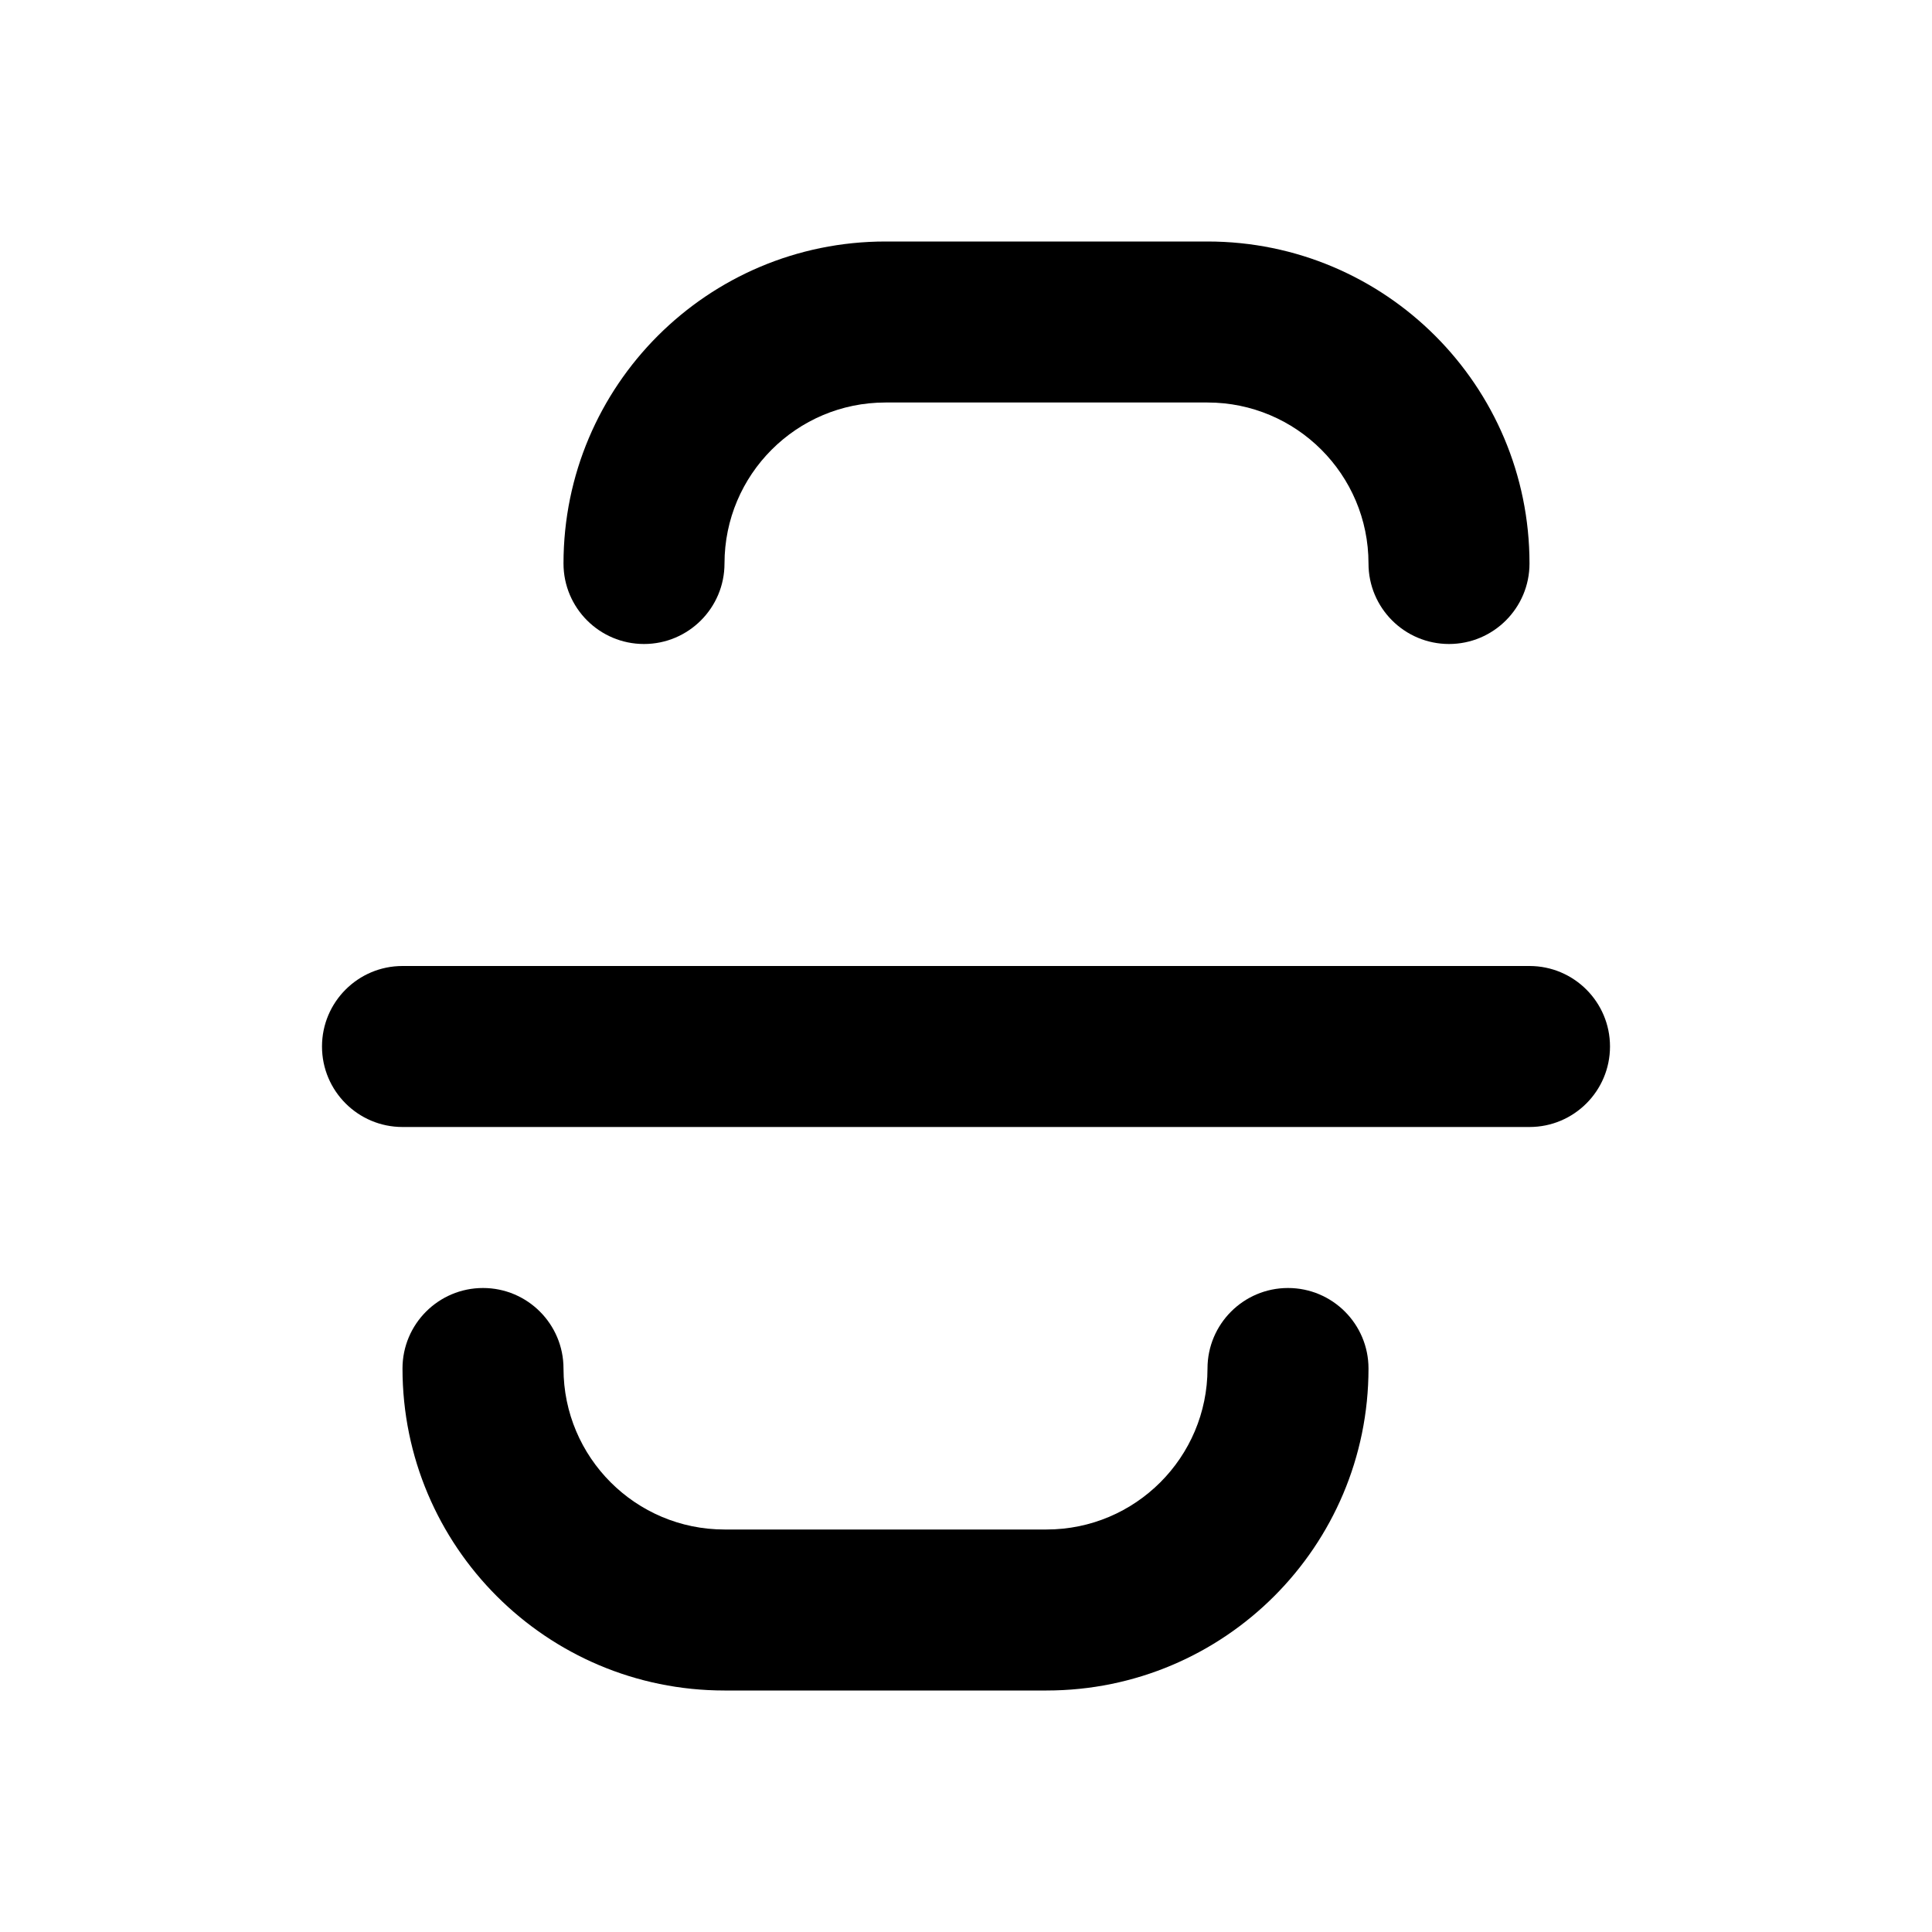
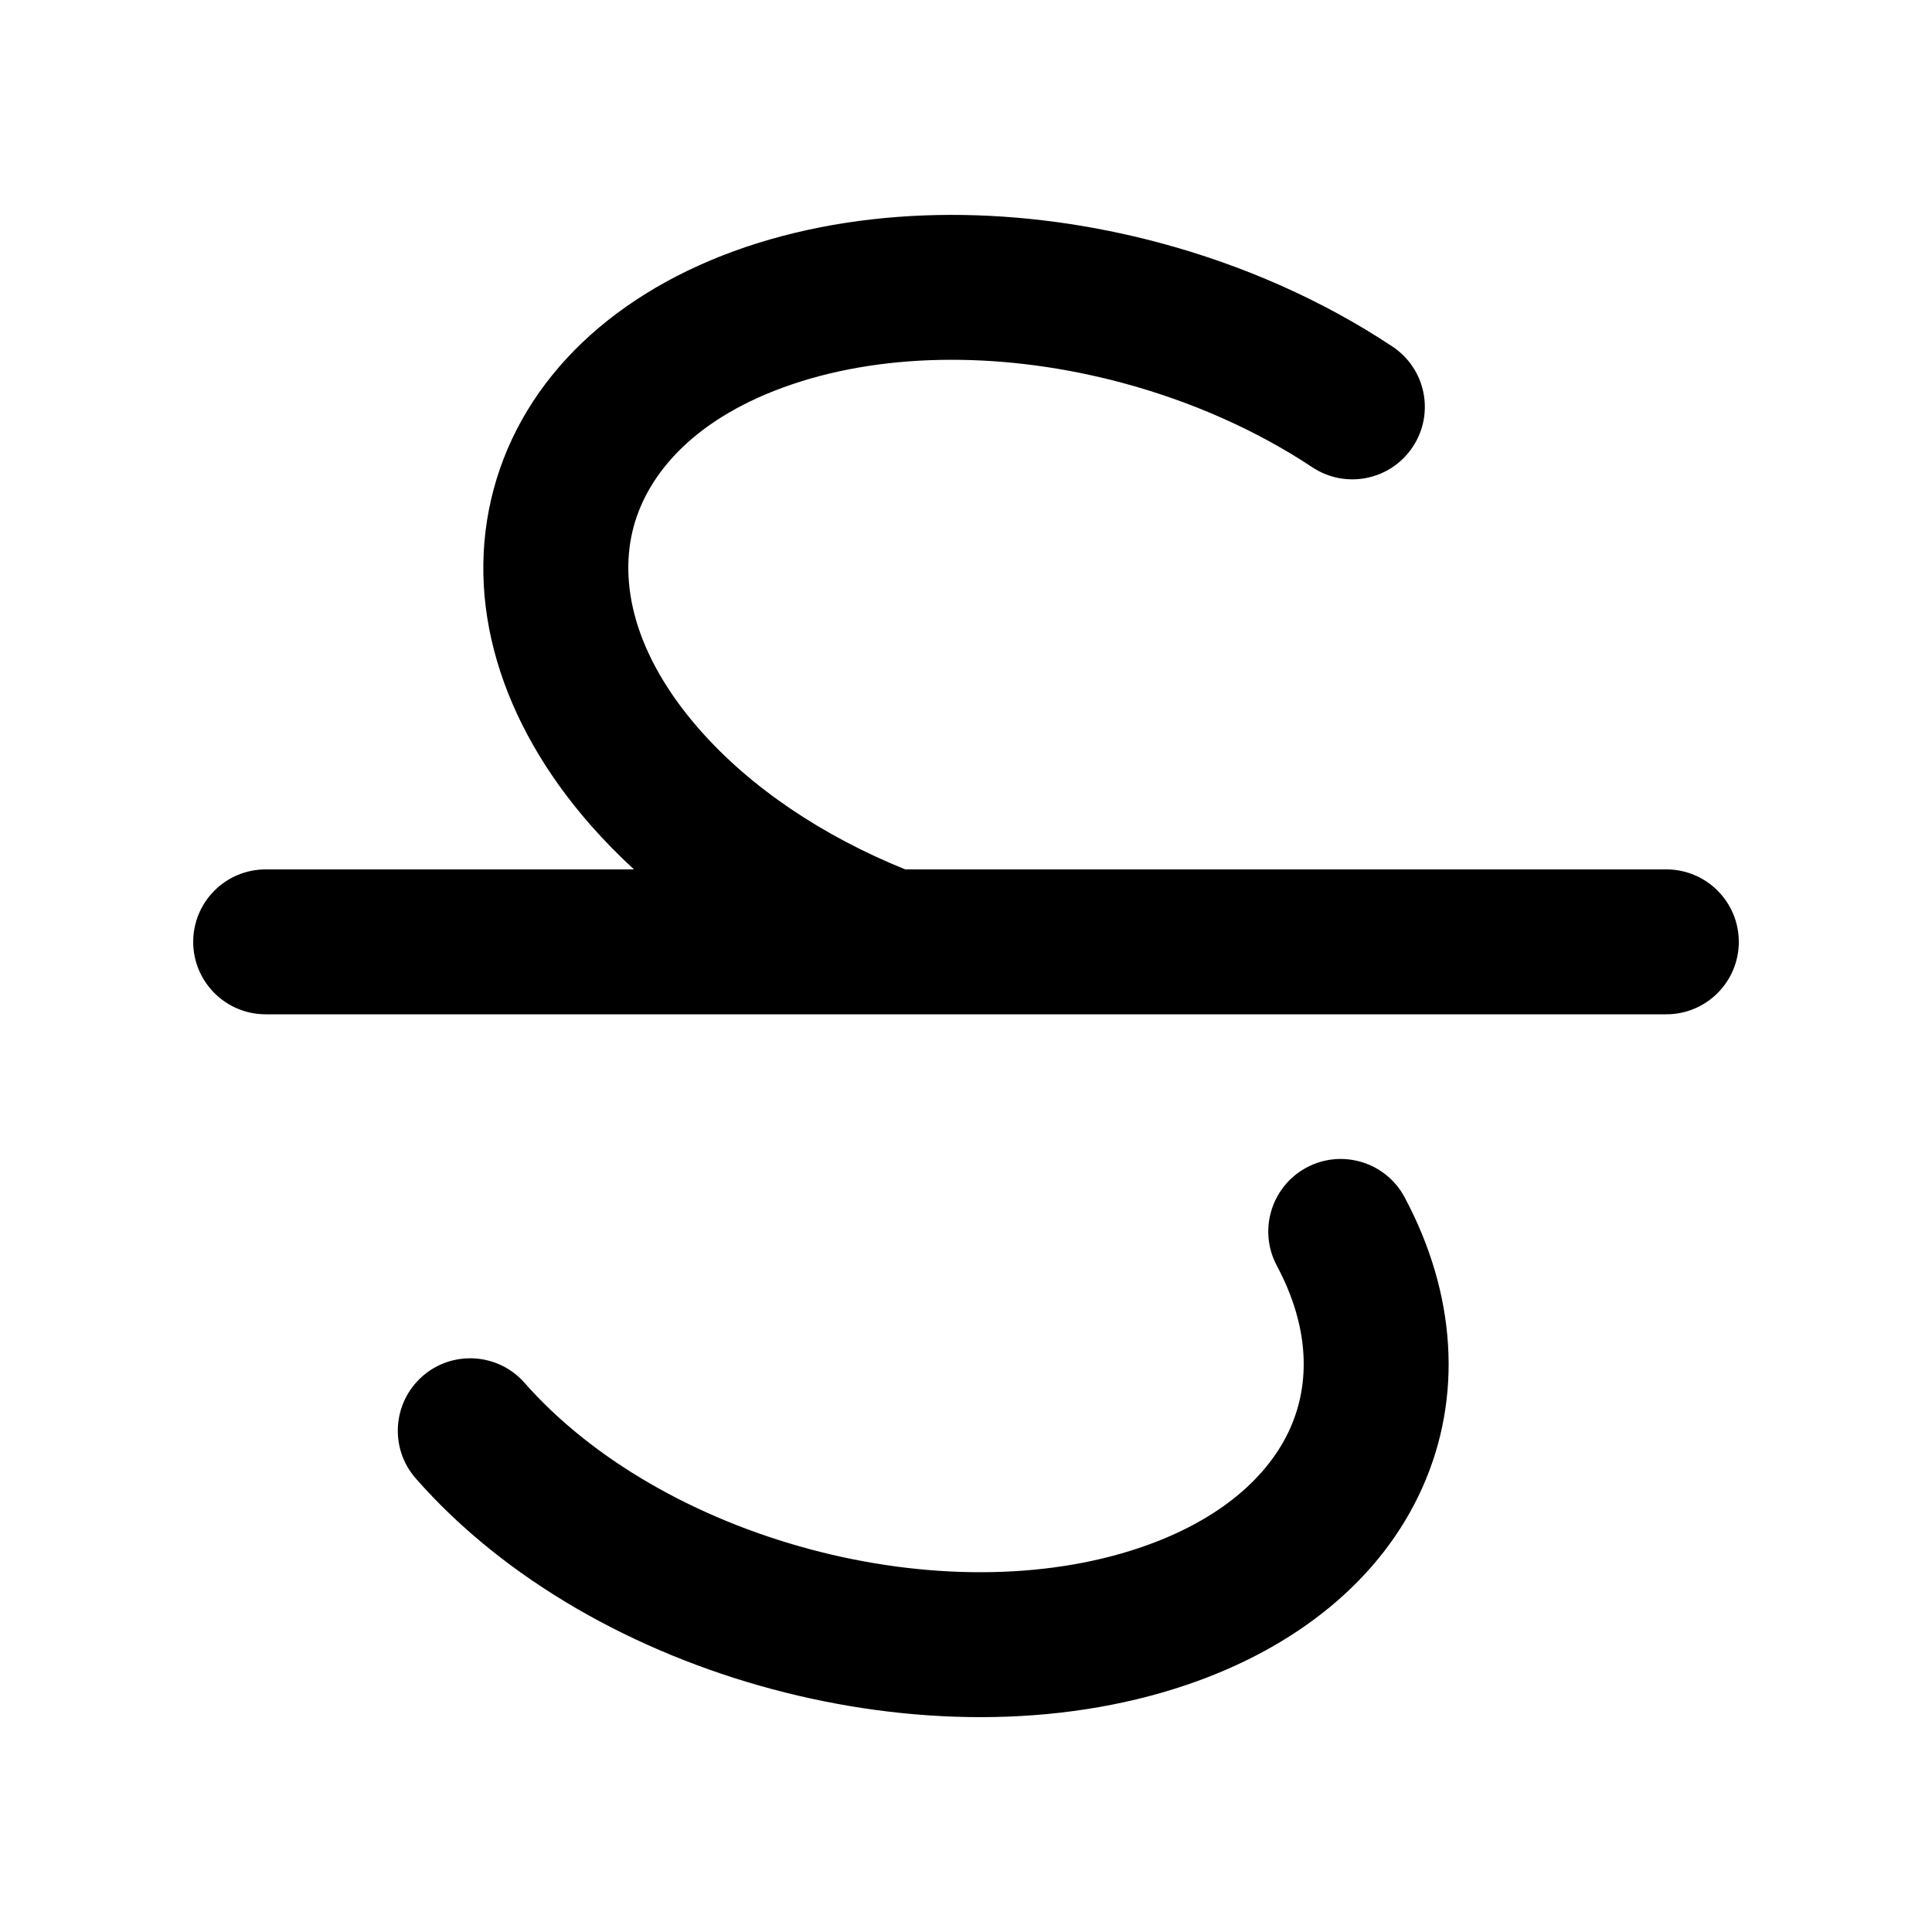
- <svg xmlns="http://www.w3.org/2000/svg" viewBox="0 0 18 18" fill="none">
-   <path d="M3.75 9C3.336 9 3 9.336 3 9.75C3 10.164 3.336 10.5 3.75 10.5H14.25C14.664 10.5 15 10.164 15 9.75C15 9.336 14.664 9 14.25 9H3.75Z" fill="currentColor" />
-   <path d="M6.75 5.25C6.75 4.422 7.422 3.75 8.25 3.75H11.25C12.078 3.75 12.75 4.422 12.75 5.25C12.75 5.664 13.086 6 13.5 6C13.914 6 14.25 5.664 14.25 5.25C14.25 3.593 12.907 2.25 11.25 2.25H8.25C6.593 2.25 5.25 3.593 5.25 5.25C5.25 5.664 5.586 6 6 6C6.414 6 6.75 5.664 6.75 5.25Z" fill="currentColor" />
-   <path d="M11.25 12.75C11.25 13.578 10.578 14.25 9.75 14.25H6.75C5.922 14.25 5.25 13.578 5.25 12.75C5.25 12.336 4.914 12 4.5 12C4.086 12 3.75 12.336 3.75 12.75C3.75 14.407 5.093 15.75 6.75 15.75H9.75C11.407 15.75 12.75 14.407 12.75 12.75C12.75 12.336 12.414 12 12 12C11.586 12 11.25 12.336 11.25 12.75Z" fill="currentColor" />
+ <svg xmlns="http://www.w3.org/2000/svg" viewBox="0 0 20 20" fill="currentColor">
+   <path fill-rule="evenodd" clip-rule="evenodd" d="M11.617 3.963C10.431 3.645 9.199 3.64 8.201 3.978C7.209 4.314 6.711 4.889 6.559 5.454C6.407 6.02 6.552 6.767 7.243 7.554C7.771 8.155 8.516 8.654 9.371 9H17.25C17.664 9 18 9.336 18 9.75C18 10.164 17.664 10.5 17.25 10.5H2.75C2.336 10.5 2 10.164 2 9.75C2 9.336 2.336 9 2.75 9H6.563C6.405 8.855 6.256 8.703 6.116 8.544C5.18 7.479 4.798 6.231 5.11 5.066C5.422 3.902 6.378 3.011 7.72 2.557C9.056 2.106 10.597 2.136 12.006 2.514C12.862 2.743 13.69 3.106 14.415 3.588C14.76 3.817 14.854 4.282 14.624 4.627C14.395 4.972 13.93 5.066 13.585 4.837C13.006 4.453 12.33 4.154 11.617 3.963ZM13.526 12.086C13.891 11.891 14.346 12.029 14.541 12.395C15.07 13.386 15.148 14.457 14.722 15.405C14.3 16.344 13.432 17.053 12.28 17.443C10.944 17.895 9.403 17.864 7.994 17.486C6.585 17.109 5.235 16.365 4.305 15.306C4.031 14.995 4.062 14.521 4.373 14.247C4.684 13.974 5.158 14.005 5.431 14.316C6.127 15.107 7.196 15.719 8.383 16.037C9.569 16.355 10.801 16.36 11.799 16.022C12.652 15.733 13.14 15.266 13.354 14.79C13.564 14.323 13.559 13.741 13.217 13.101C13.023 12.736 13.161 12.281 13.526 12.086Z" />
</svg>
